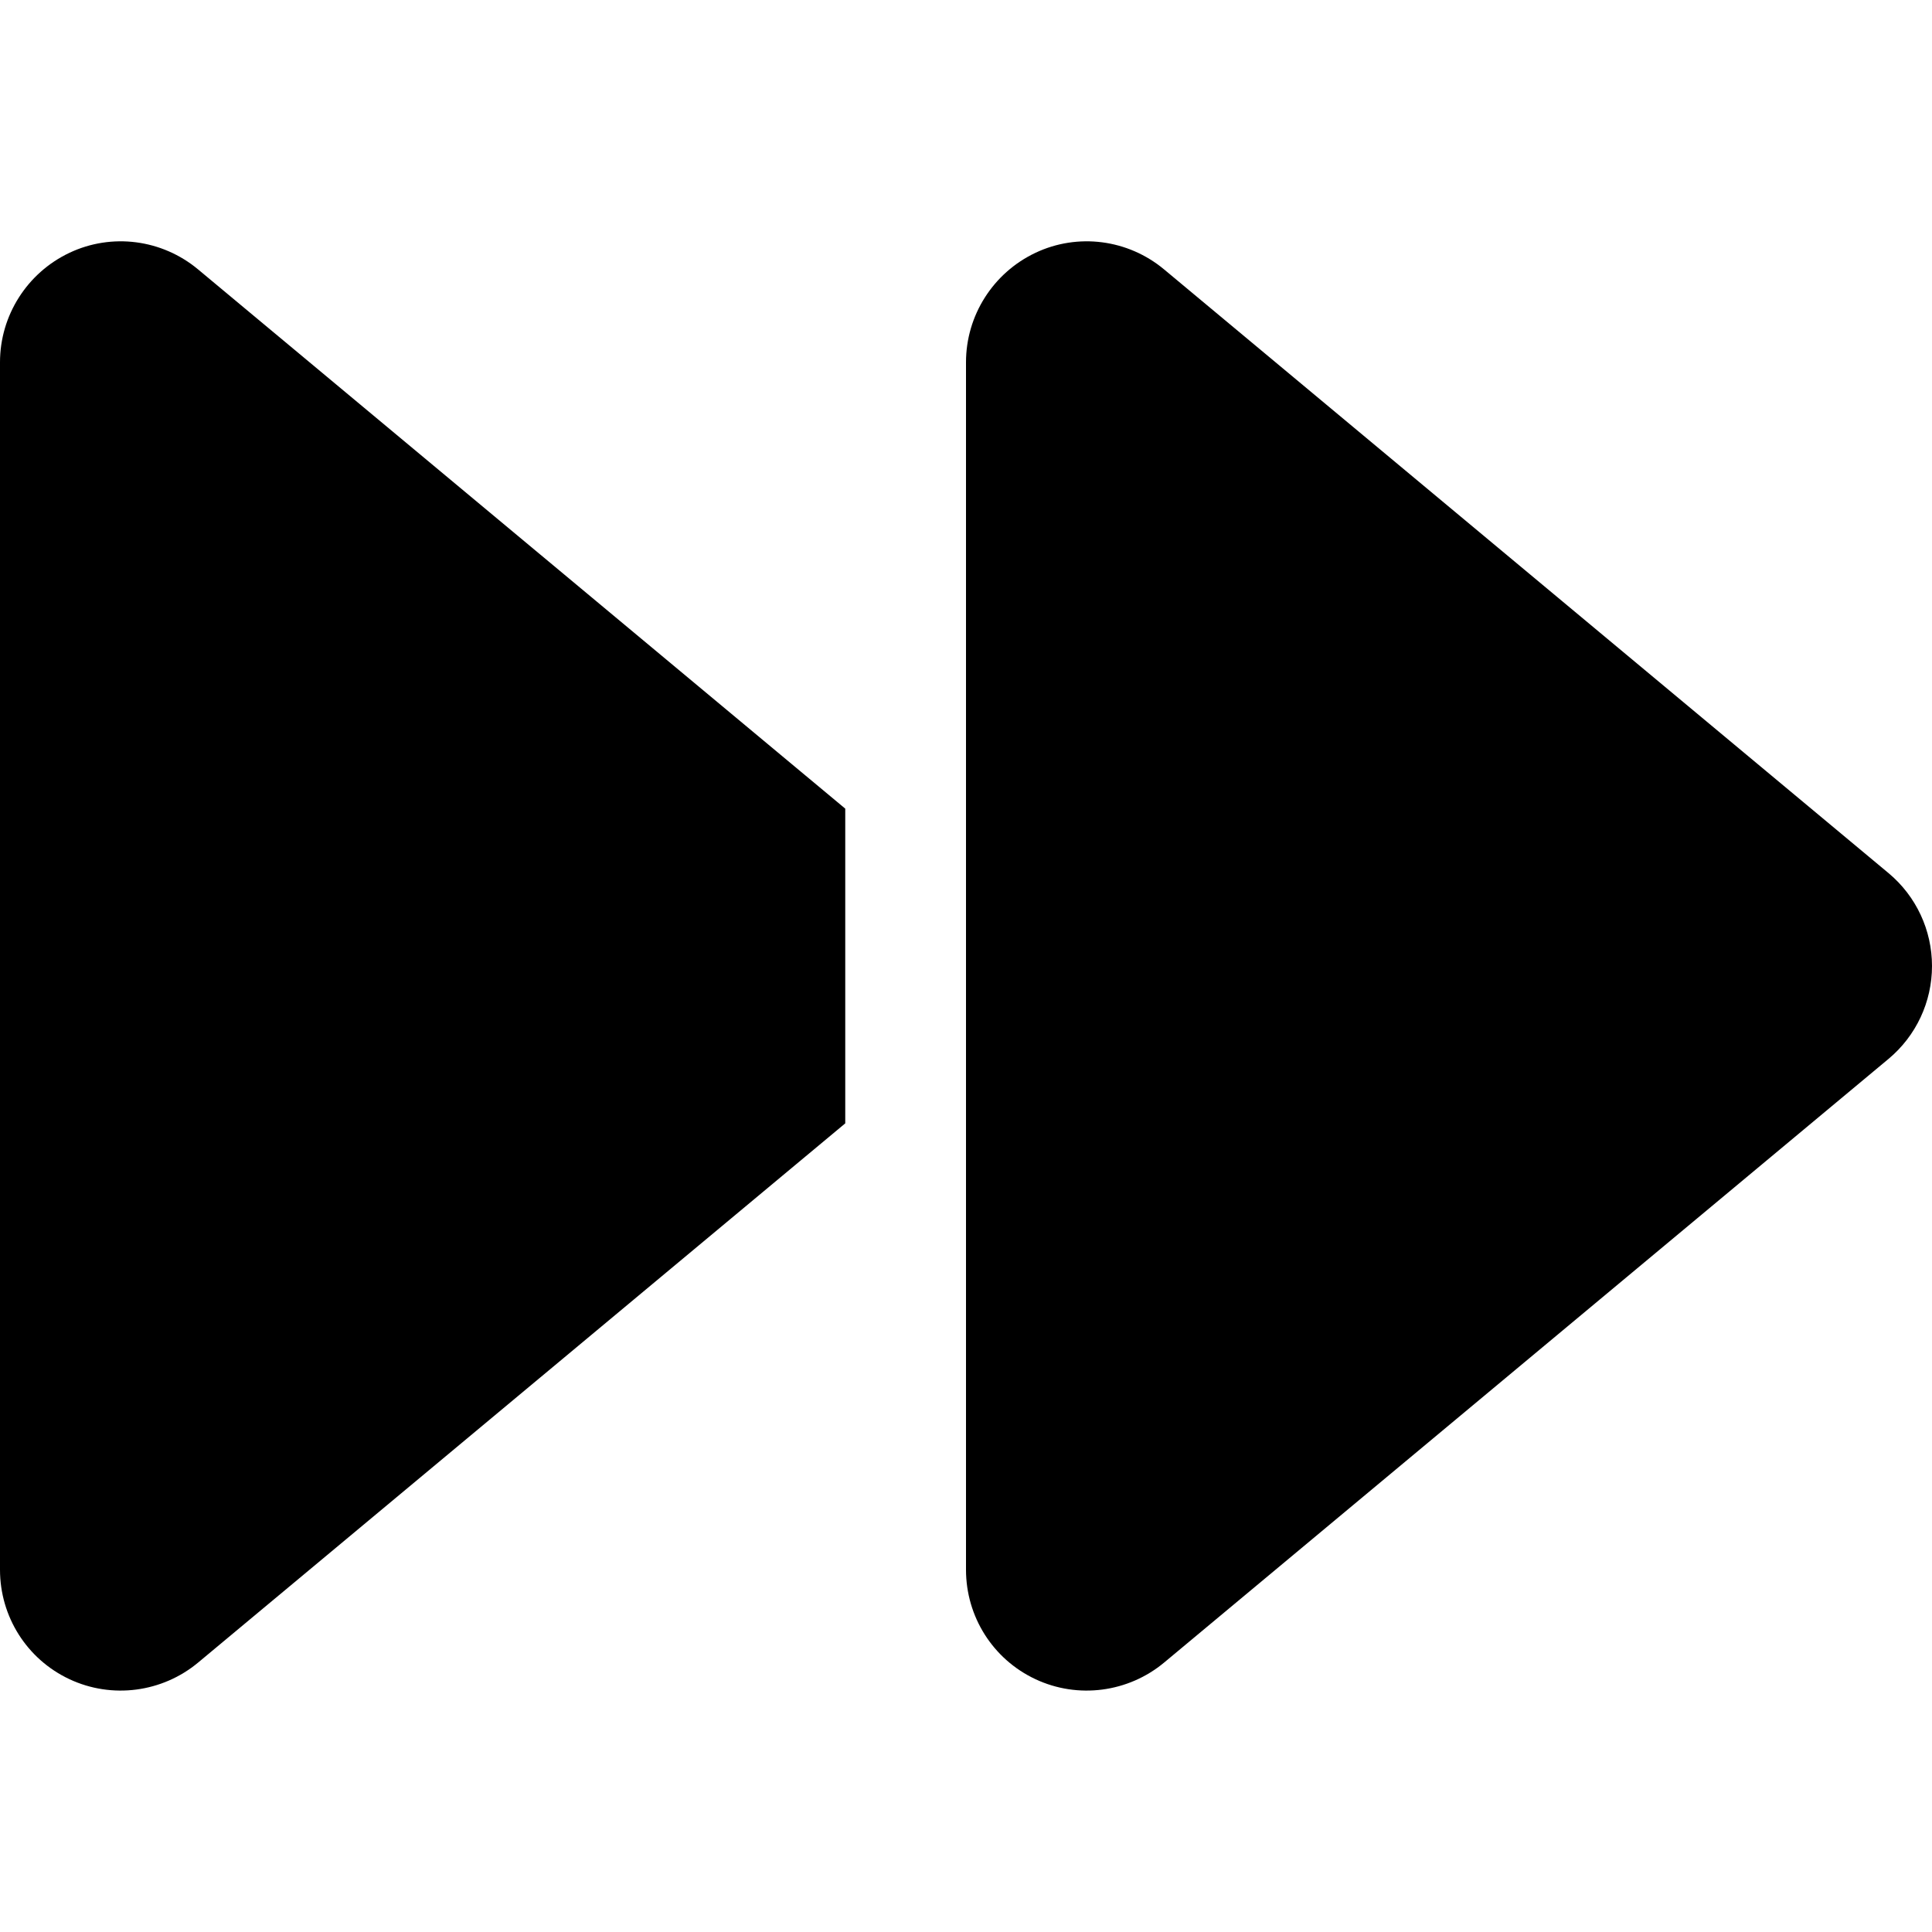
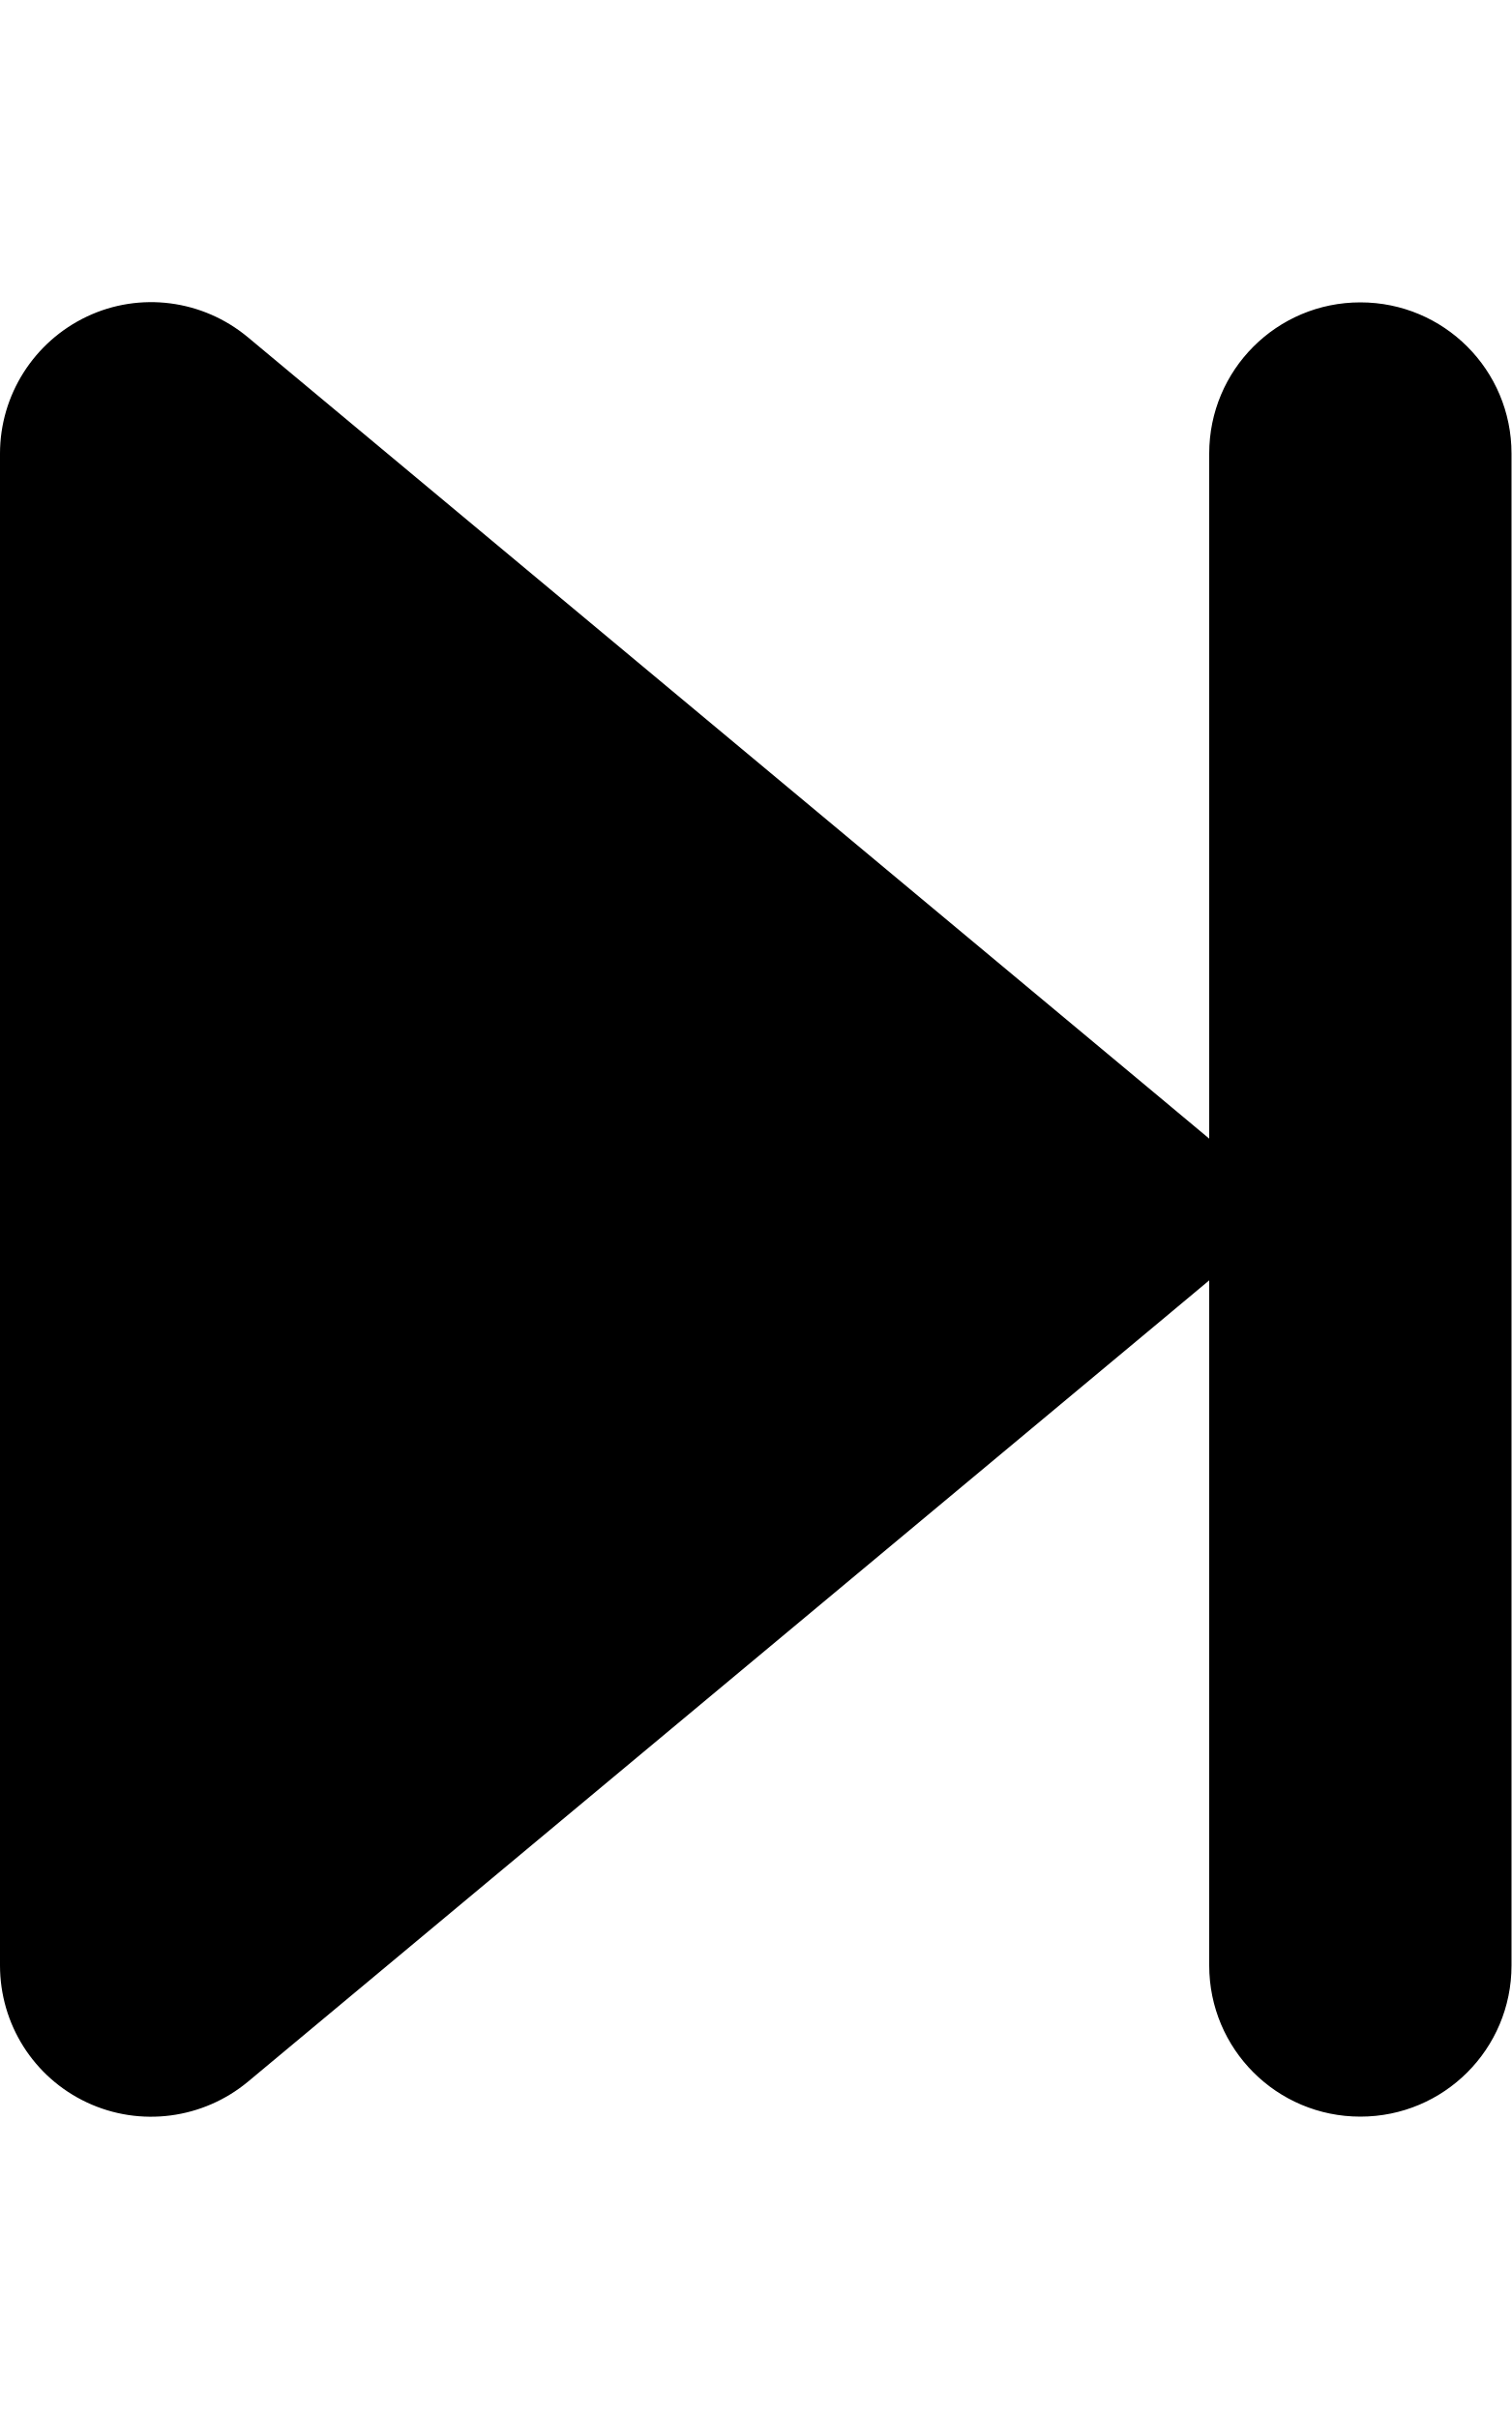
- <svg xmlns="http://www.w3.org/2000/svg" viewBox="0 0 512 512">
-   <path d="M52.5 440.6c-9.5 7.9-22.8 9.7-34.1 4.4S0 428.4 0 416V96C0 83.6 7.2 72.3 18.4 67s24.5-3.6 34.1 4.4L224 214.3V256v41.7L52.5 440.6zM256 352V256 128 96c0-12.4 7.2-23.7 18.4-29s24.5-3.6 34.1 4.4l192 160c7.3 6.1 11.5 15.1 11.5 24.6s-4.2 18.5-11.5 24.6l-192 160c-9.5 7.9-22.8 9.7-34.1 4.4s-18.4-16.6-18.4-29V352z" />
+ <svg xmlns="http://www.w3.org/2000/svg" viewBox="0 0 320 512">
+   <path d="M52.5 440.6c-9.5 7.9-22.8 9.7-34.1 4.4S0 428.4 0 416V96C0 83.6 7.2 72.3 18.4 67s24.5-3.6 34.1 4.4l192 160L256 241V96c0-17.7 14.3-32 32-32s32 14.3 32 32V416c0 17.7-14.3 32-32 32s-32-14.3-32-32V271l-11.5 9.6-192 160z" />
</svg>
